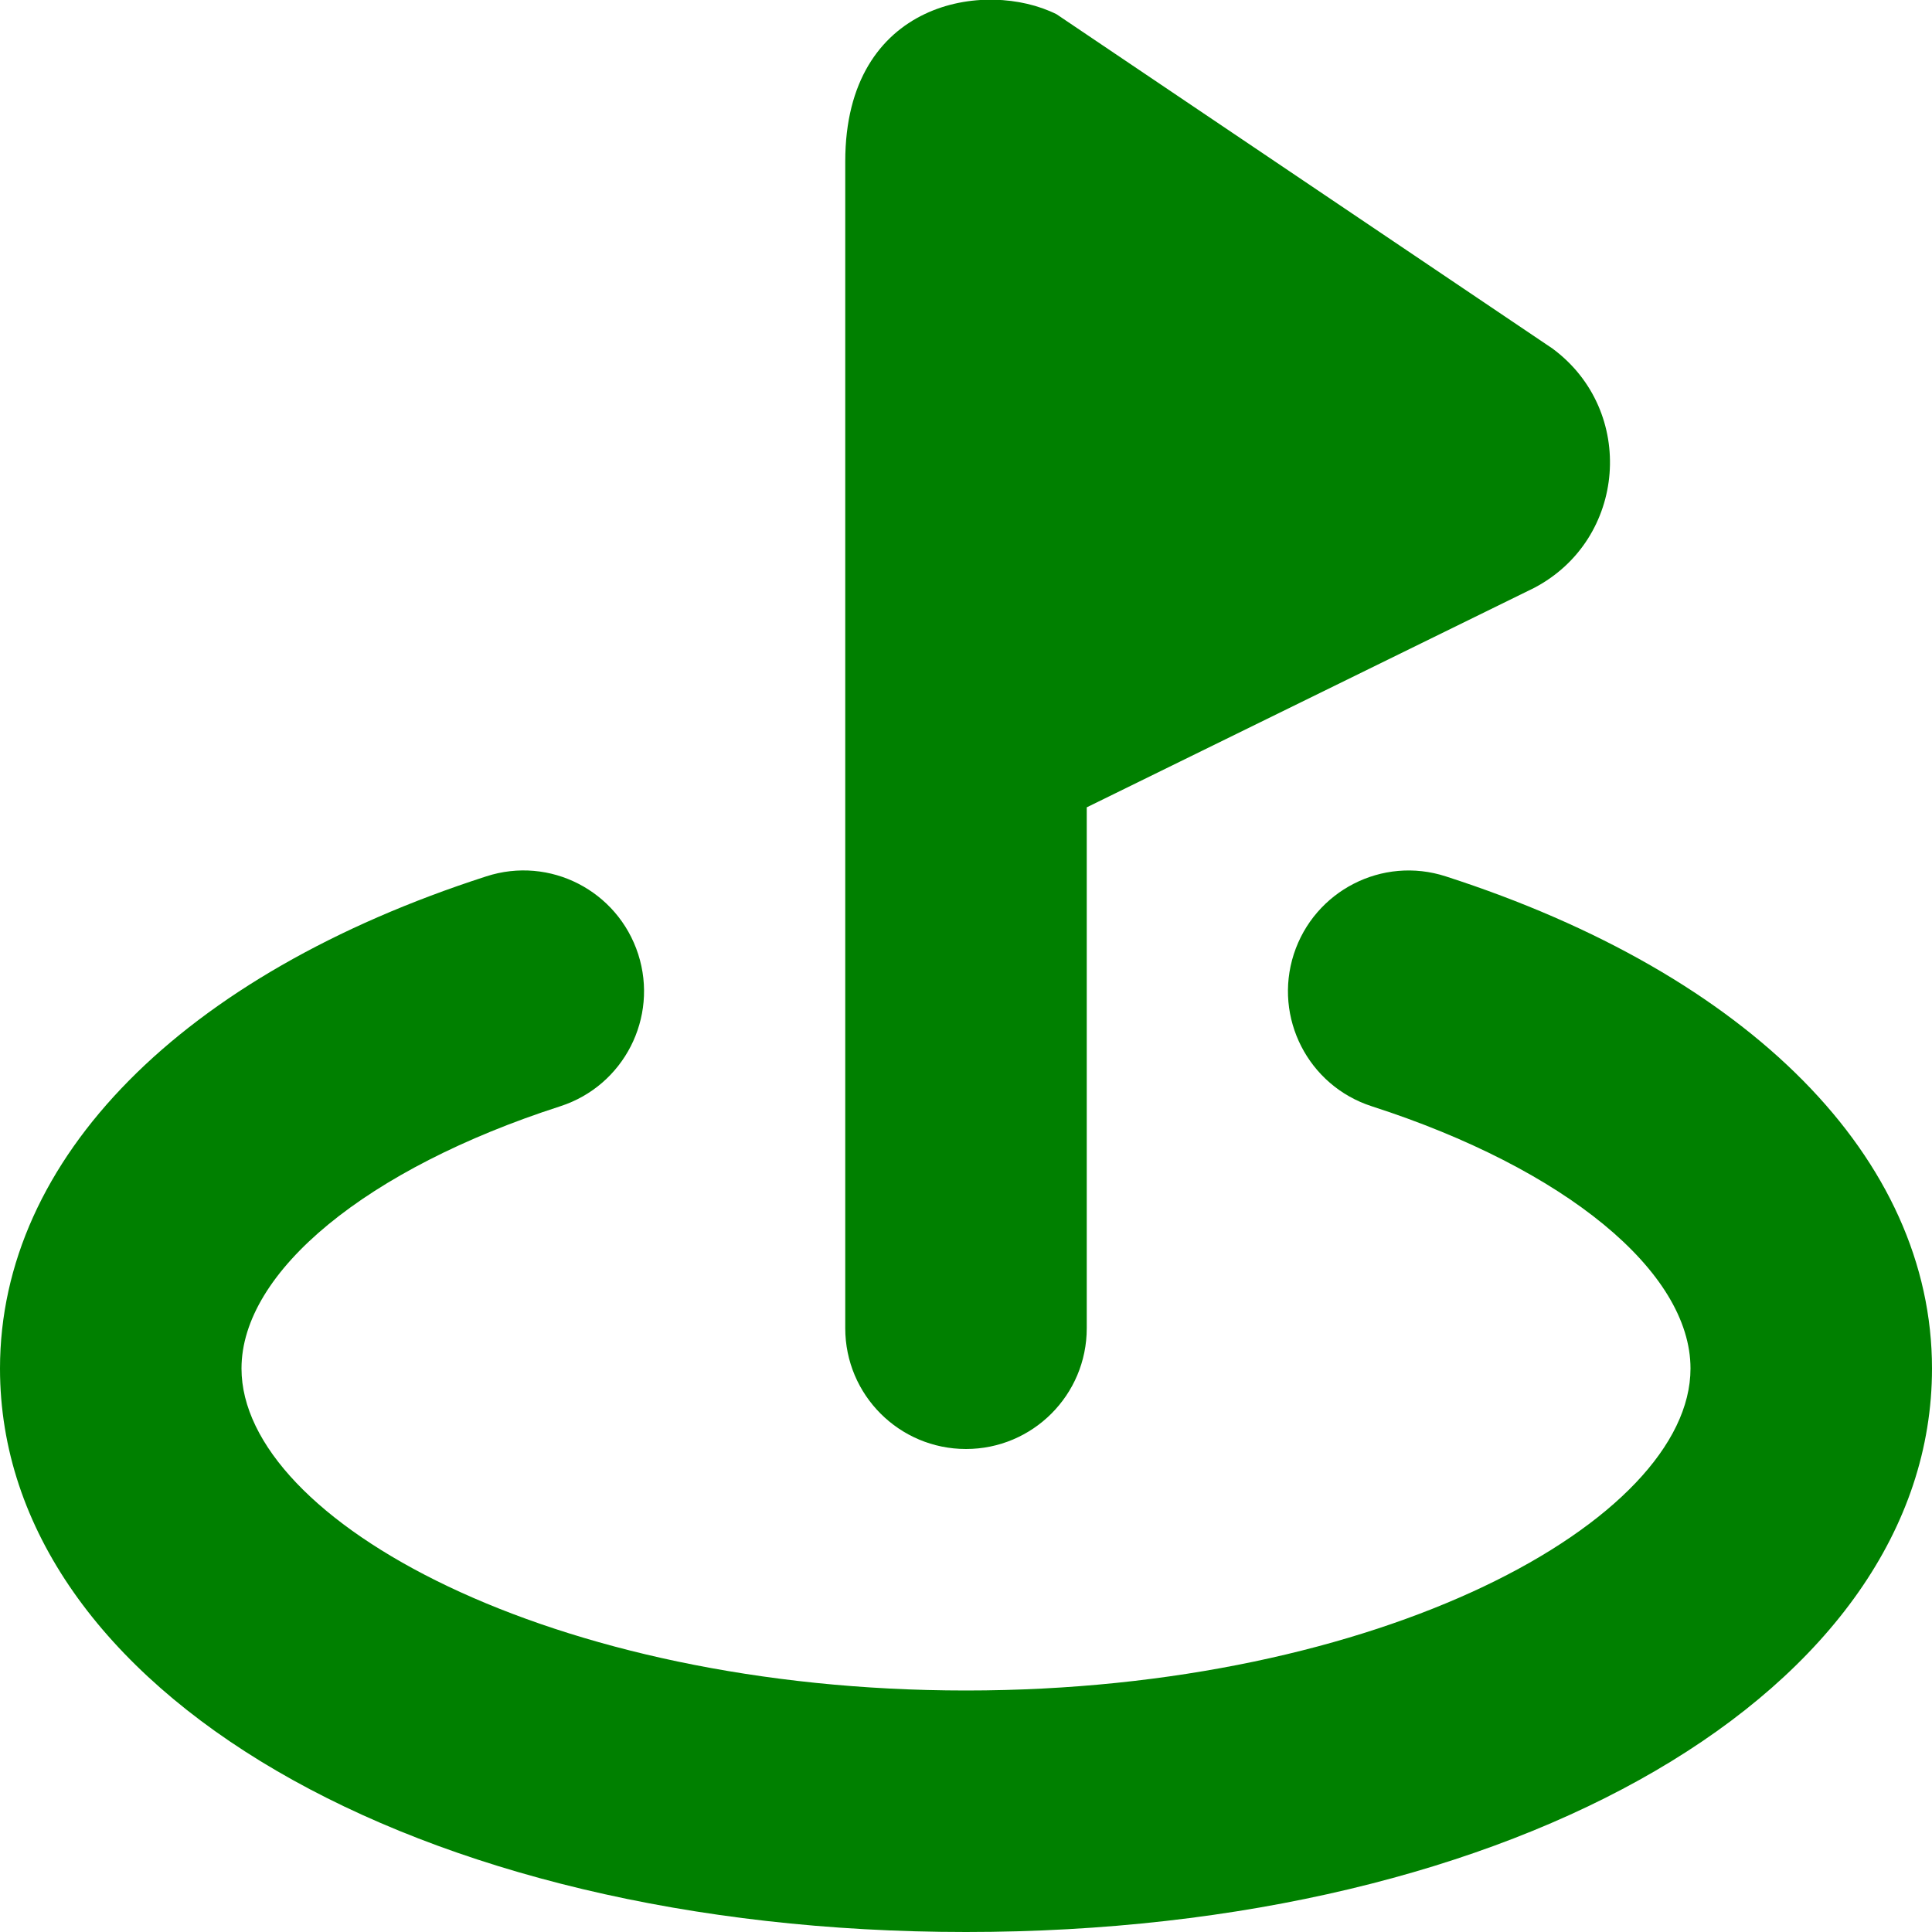
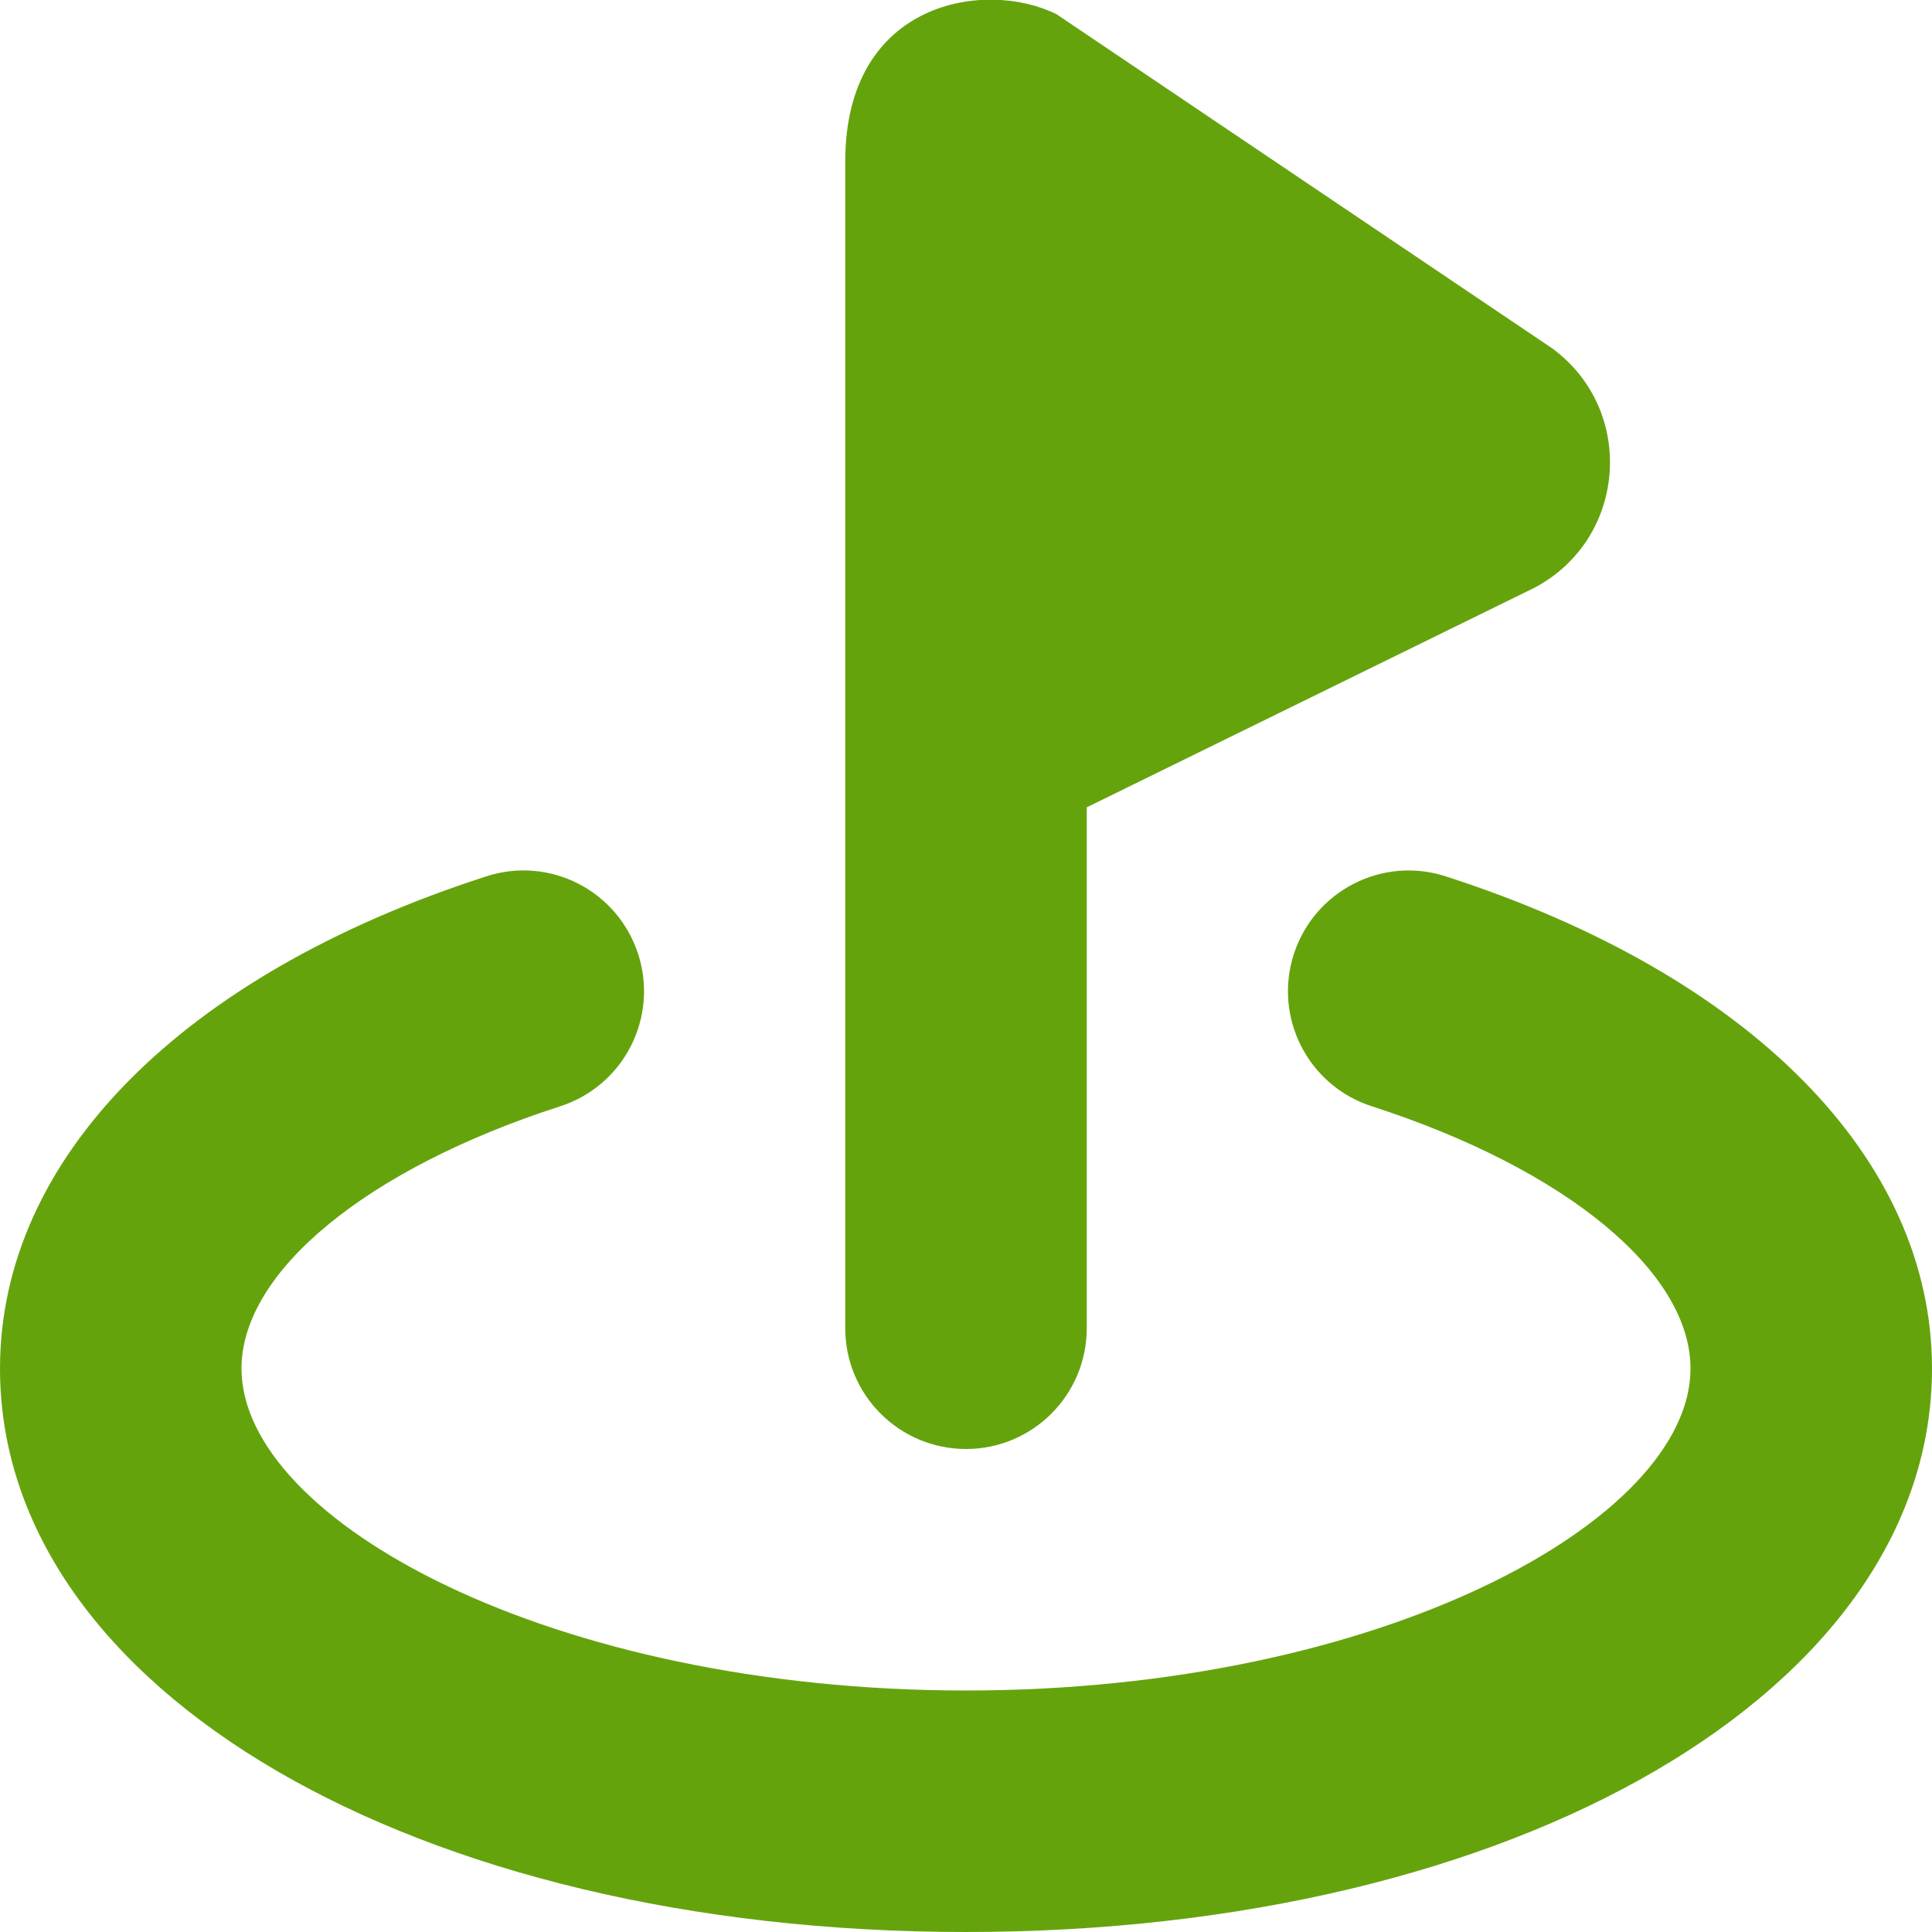
- <svg xmlns="http://www.w3.org/2000/svg" id="Layer_1" data-name="Layer 1" viewBox="0 0 24 24" fill="#008000">
+ <svg xmlns="http://www.w3.org/2000/svg" id="Layer_1" data-name="Layer 1" viewBox="0 0 24 24" fill="#65a30d">
  <path d="M10.5,16.5V2.005C10.5,.001,12.252-.26,13.125,.177l6.161,4.153c1.045,.773,.921,2.372-.23,2.974l-5.556,2.725v6.471c0,.829-.672,1.5-1.5,1.5s-1.5-.671-1.5-1.5Zm7.461-5.613c-.79-.257-1.634,.179-1.889,.966-.254,.789,.179,1.634,.967,1.889,2.406,.776,3.961,2.055,3.961,3.258,0,1.888-3.849,4-9,4s-9-2.112-9-4c0-1.203,1.555-2.482,3.961-3.258,.788-.255,1.221-1.1,.967-1.889-.255-.788-1.098-1.224-1.889-.966-3.781,1.22-6.039,3.506-6.039,6.113,0,3.991,5.159,7,12,7s12-3.009,12-7c0-2.607-2.258-4.893-6.039-6.113Z" />
</svg>
